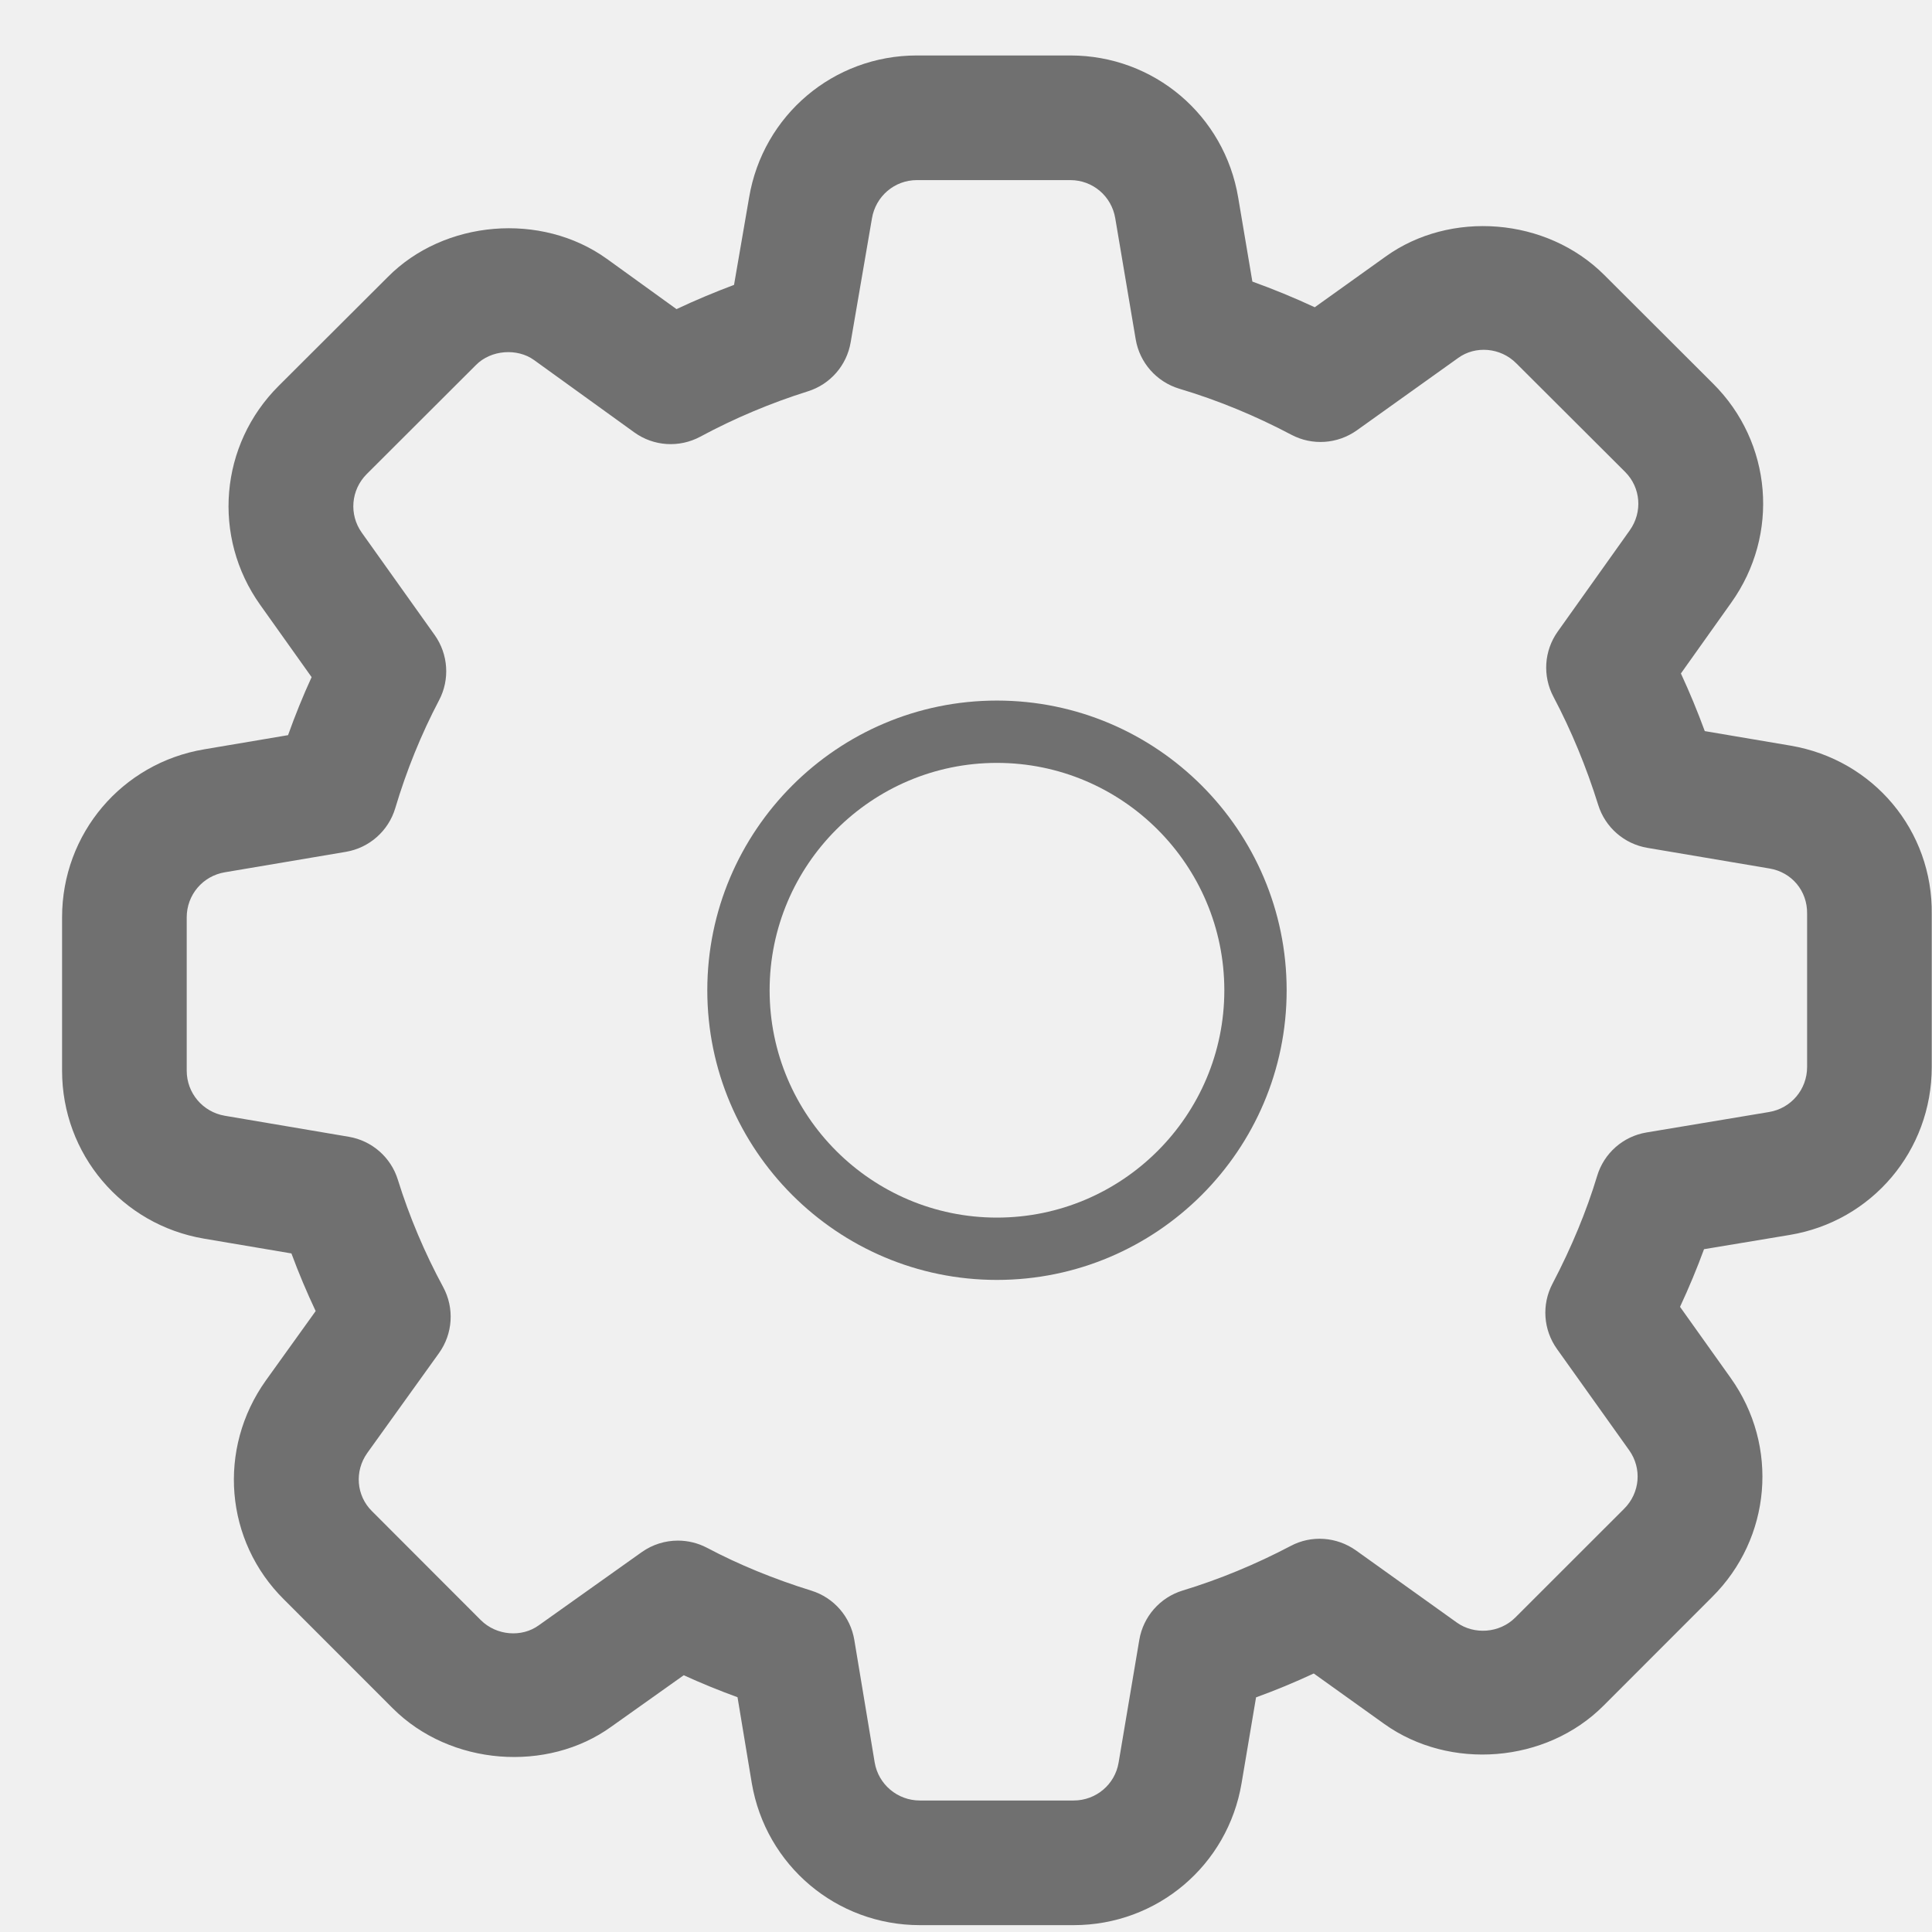
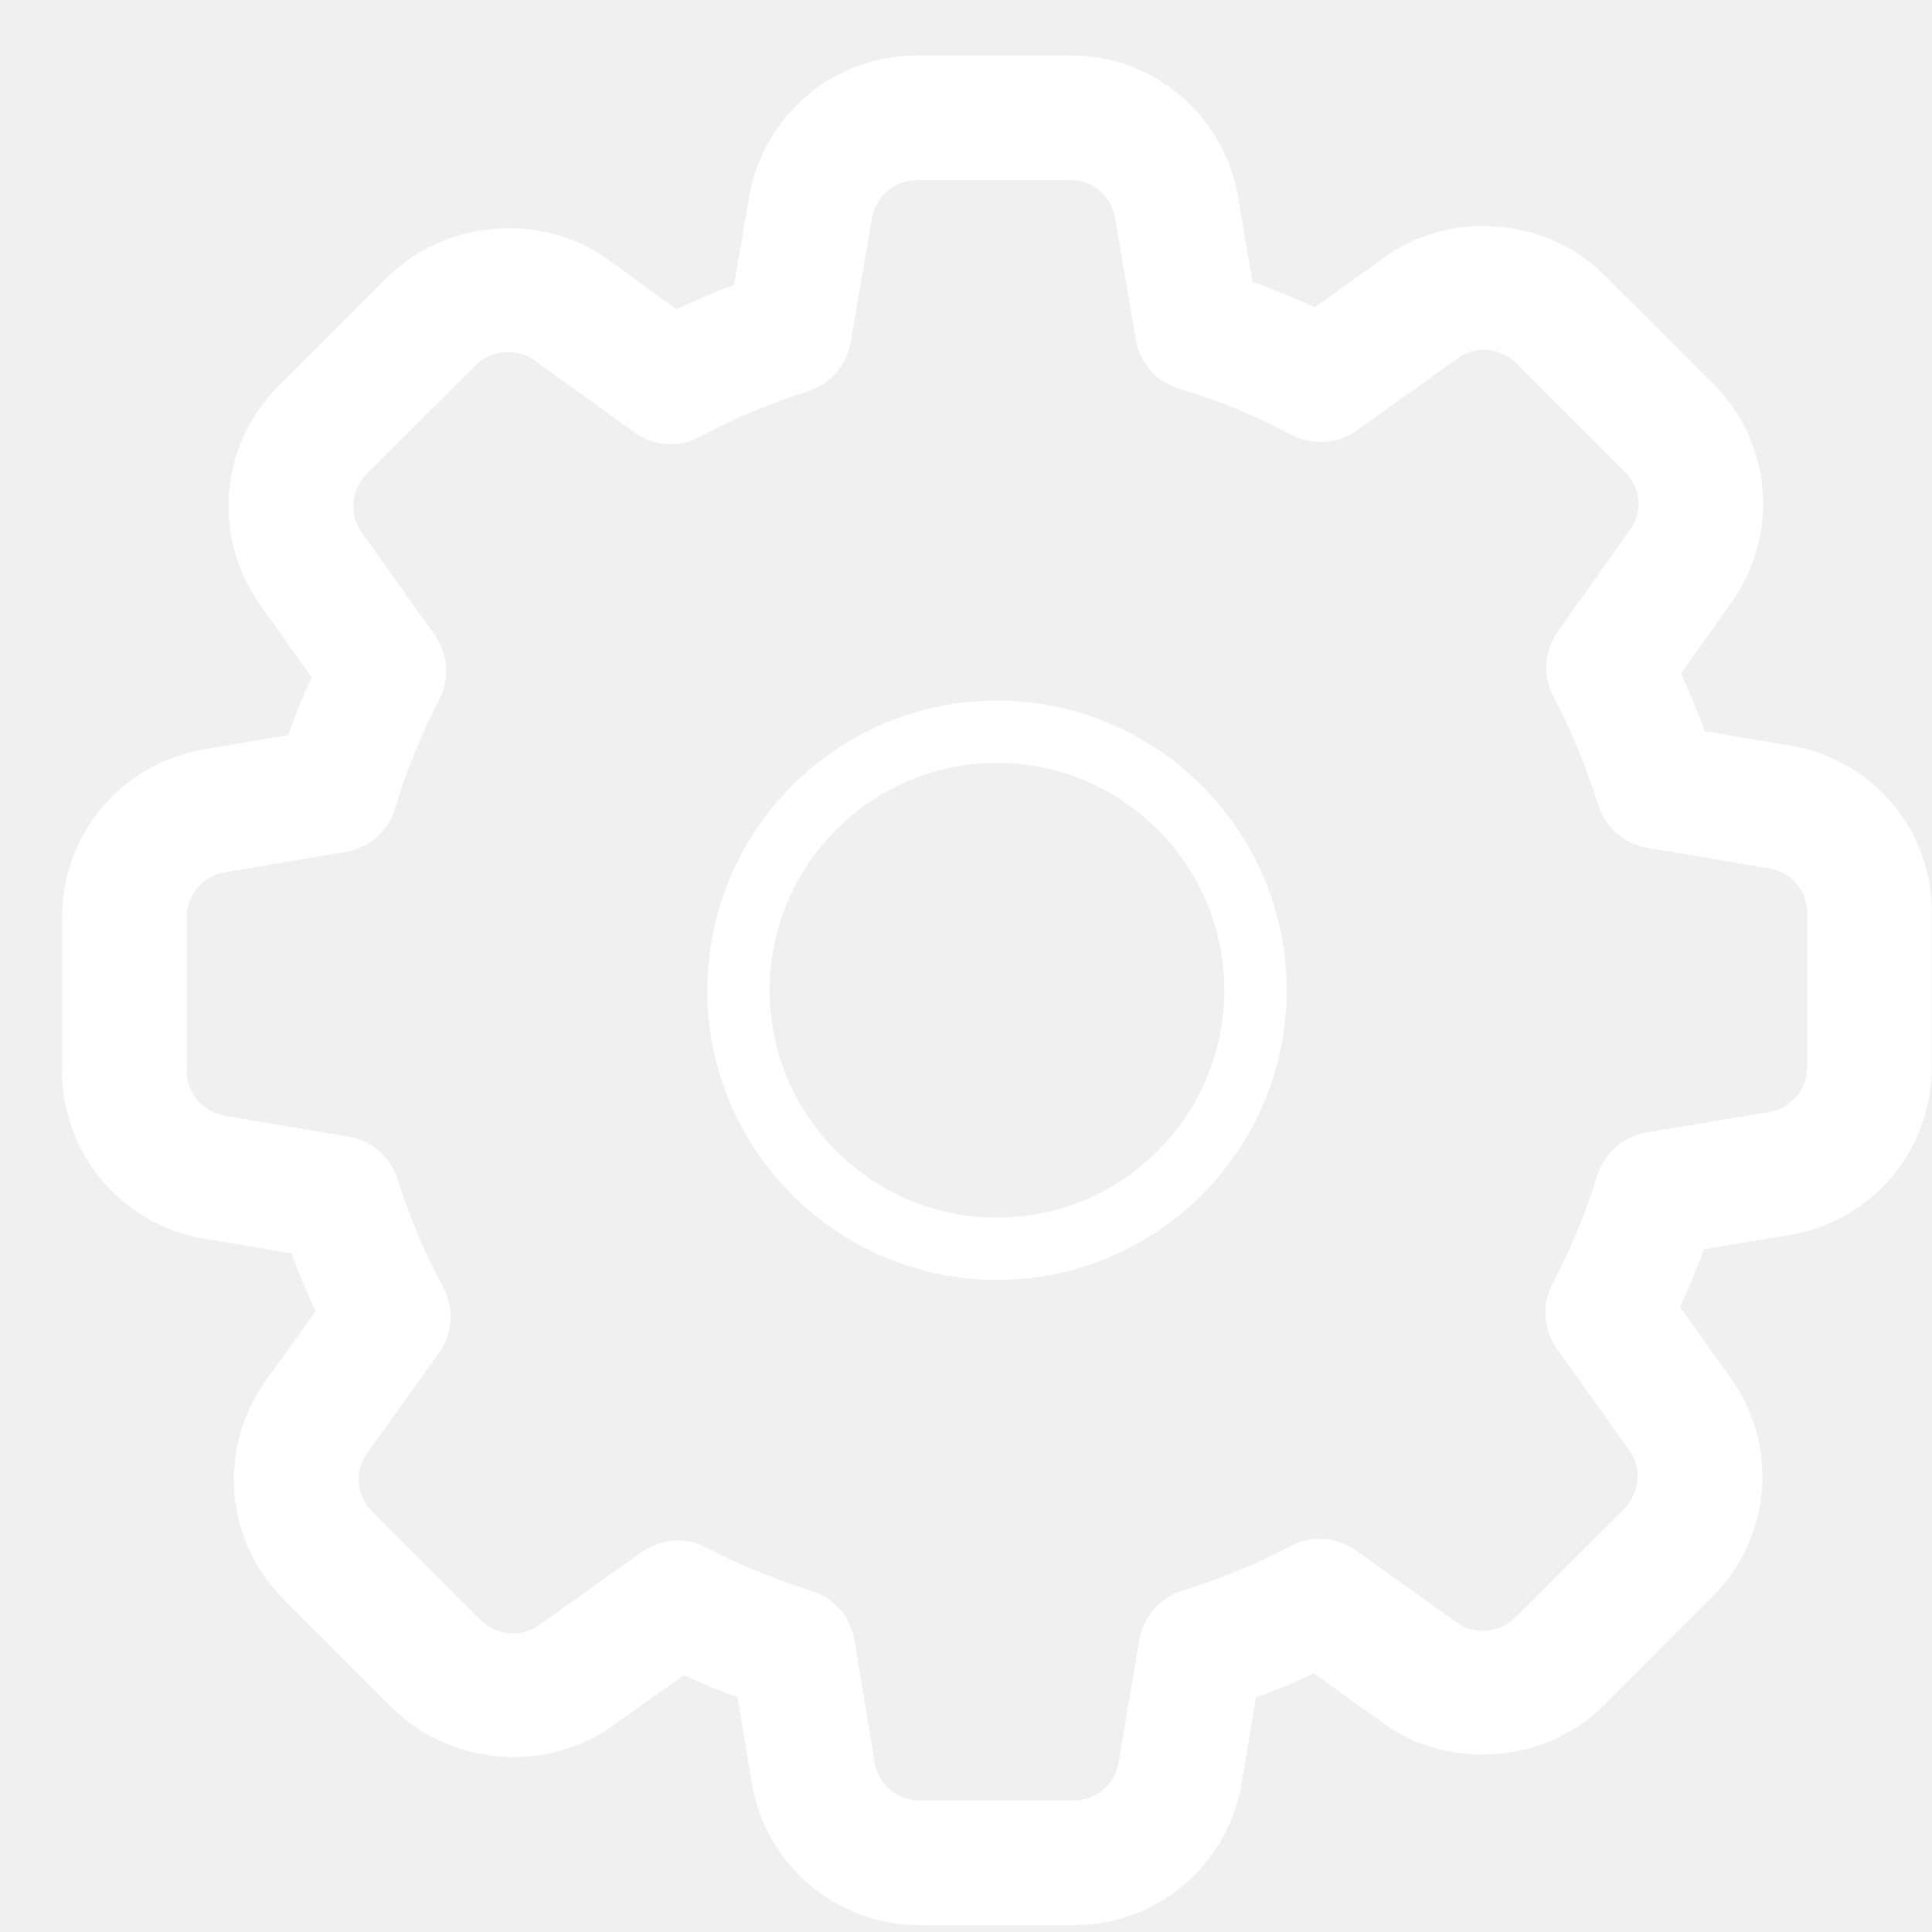
<svg xmlns="http://www.w3.org/2000/svg" width="31" height="31" viewBox="0 0 31 31" fill="none">
-   <path d="M28.73 11.964L27.354 11.731C27.238 11.415 27.11 11.106 26.971 10.806L27.778 9.671C28.56 8.577 28.436 7.097 27.486 6.154L25.743 4.414C24.815 3.485 23.267 3.37 22.23 4.119L21.096 4.93C20.767 4.777 20.433 4.64 20.095 4.518L19.868 3.173C19.648 1.85 18.516 0.89 17.175 0.89H14.711C13.374 0.89 12.242 1.849 12.02 3.168L11.778 4.571C11.467 4.688 11.158 4.817 10.855 4.96L9.737 4.153C8.687 3.399 7.128 3.527 6.219 4.448L4.473 6.19C3.523 7.136 3.398 8.615 4.176 9.707L5 10.865C4.861 11.168 4.735 11.479 4.622 11.796L3.278 12.023C1.956 12.244 0.996 13.377 0.996 14.719V17.18C0.996 18.518 1.955 19.652 3.275 19.875L4.676 20.112C4.792 20.425 4.922 20.734 5.065 21.037L4.266 22.15C3.483 23.248 3.608 24.728 4.558 25.666L6.301 27.41C7.226 28.335 8.783 28.448 9.811 27.704L10.971 26.88C11.249 27.007 11.537 27.125 11.834 27.233L12.063 28.613C12.288 29.932 13.422 30.89 14.76 30.89H17.227C18.568 30.89 19.701 29.931 19.922 28.611L20.154 27.235C20.466 27.122 20.775 26.994 21.08 26.852L22.212 27.662C23.261 28.411 24.807 28.294 25.73 27.368L27.47 25.627C28.423 24.682 28.549 23.202 27.769 22.109L26.957 20.969C27.101 20.66 27.229 20.352 27.342 20.044L28.713 19.816C30.036 19.598 30.996 18.464 30.996 17.12V14.673C31.015 13.329 30.061 12.19 28.73 11.964ZM28.996 17.12C28.996 17.48 28.74 17.784 28.385 17.843L26.419 18.171C26.044 18.233 25.736 18.504 25.627 18.869C25.457 19.432 25.216 20.015 24.91 20.599C24.735 20.933 24.763 21.336 24.981 21.643L26.141 23.27C26.349 23.562 26.315 23.956 26.059 24.21L24.314 25.954C24.059 26.209 23.651 26.232 23.376 26.035L21.757 24.877C21.447 24.658 21.043 24.628 20.709 24.806C20.148 25.101 19.565 25.342 18.976 25.521C18.613 25.632 18.345 25.938 18.281 26.311L17.949 28.28C17.891 28.633 17.586 28.89 17.227 28.89H14.76C14.4 28.89 14.095 28.632 14.035 28.281L13.708 26.314C13.646 25.941 13.38 25.635 13.019 25.523C12.417 25.336 11.854 25.105 11.344 24.835C11.197 24.758 11.037 24.72 10.877 24.72C10.673 24.72 10.471 24.782 10.298 24.904L8.645 26.079C8.372 26.277 7.967 26.246 7.715 25.996L5.968 24.247C5.716 23.998 5.686 23.605 5.893 23.314L7.044 21.711C7.267 21.4 7.293 20.989 7.111 20.652C6.813 20.101 6.568 19.521 6.383 18.927C6.271 18.568 5.967 18.303 5.596 18.24L3.608 17.903C3.254 17.843 2.996 17.539 2.996 17.18V14.719C2.996 14.359 3.253 14.055 3.609 13.996L5.551 13.668C5.926 13.604 6.233 13.333 6.342 12.968C6.523 12.361 6.76 11.778 7.045 11.236C7.221 10.902 7.193 10.498 6.975 10.19L5.805 8.547C5.597 8.255 5.631 7.86 5.885 7.606L7.636 5.858C7.879 5.611 8.301 5.584 8.569 5.777L10.178 6.938C10.488 7.162 10.898 7.188 11.236 7.007C11.79 6.709 12.371 6.465 12.963 6.279C13.321 6.167 13.586 5.864 13.649 5.494L13.991 3.504C14.051 3.148 14.354 2.89 14.711 2.89H17.175C17.533 2.89 17.836 3.147 17.895 3.503L18.223 5.445C18.286 5.82 18.558 6.127 18.922 6.237C19.536 6.42 20.141 6.669 20.721 6.976C21.056 7.153 21.46 7.125 21.77 6.906L23.398 5.743C23.672 5.544 24.074 5.573 24.329 5.829L26.075 7.571C26.328 7.823 26.359 8.217 26.15 8.51L24.995 10.133C24.775 10.441 24.749 10.846 24.926 11.18C25.213 11.723 25.454 12.307 25.644 12.915C25.756 13.275 26.061 13.541 26.432 13.604L28.396 13.936C28.749 13.996 29.001 14.294 28.996 14.659V17.12V17.12Z" fill="#707070" />
-   <path d="M15.996 11.241C13.434 11.241 11.349 13.327 11.349 15.89C11.349 18.452 13.434 20.537 15.996 20.537C18.56 20.537 20.645 18.452 20.645 15.89C20.645 13.327 18.56 11.241 15.996 11.241ZM15.996 19.537C13.985 19.537 12.349 17.901 12.349 15.89C12.349 13.878 13.985 12.241 15.996 12.241C18.008 12.241 19.645 13.878 19.645 15.89C19.645 17.901 18.008 19.537 15.996 19.537Z" fill="#707070" />
+   <path d="M28.73 11.964L27.354 11.731C27.238 11.415 27.11 11.106 26.971 10.806L27.778 9.671C28.56 8.577 28.436 7.097 27.486 6.154L25.743 4.414C24.815 3.485 23.267 3.37 22.23 4.119L21.096 4.93C20.767 4.777 20.433 4.64 20.095 4.518L19.868 3.173C19.648 1.85 18.516 0.89 17.175 0.89H14.711C13.374 0.89 12.242 1.849 12.02 3.168L11.778 4.571C11.467 4.688 11.158 4.817 10.855 4.96L9.737 4.153C8.687 3.399 7.128 3.527 6.219 4.448L4.473 6.19C3.523 7.136 3.398 8.615 4.176 9.707L5 10.865C4.861 11.168 4.735 11.479 4.622 11.796L3.278 12.023C1.956 12.244 0.996 13.377 0.996 14.719V17.18C0.996 18.518 1.955 19.652 3.275 19.875L4.676 20.112C4.792 20.425 4.922 20.734 5.065 21.037L4.266 22.15C3.483 23.248 3.608 24.728 4.558 25.666L6.301 27.41C7.226 28.335 8.783 28.448 9.811 27.704L10.971 26.88C11.249 27.007 11.537 27.125 11.834 27.233L12.063 28.613C12.288 29.932 13.422 30.89 14.76 30.89H17.227C18.568 30.89 19.701 29.931 19.922 28.611L20.154 27.235C20.466 27.122 20.775 26.994 21.08 26.852L22.212 27.662C23.261 28.411 24.807 28.294 25.73 27.368L27.47 25.627C28.423 24.682 28.549 23.202 27.769 22.109L26.957 20.969C27.101 20.66 27.229 20.352 27.342 20.044L28.713 19.816C30.036 19.598 30.996 18.464 30.996 17.12V14.673C31.015 13.329 30.061 12.19 28.73 11.964ZM28.996 17.12C28.996 17.48 28.74 17.784 28.385 17.843L26.419 18.171C26.044 18.233 25.736 18.504 25.627 18.869C25.457 19.432 25.216 20.015 24.91 20.599C24.735 20.933 24.763 21.336 24.981 21.643L26.141 23.27C26.349 23.562 26.315 23.956 26.059 24.21L24.314 25.954C24.059 26.209 23.651 26.232 23.376 26.035L21.757 24.877C21.447 24.658 21.043 24.628 20.709 24.806C20.148 25.101 19.565 25.342 18.976 25.521C18.613 25.632 18.345 25.938 18.281 26.311L17.949 28.28C17.891 28.633 17.586 28.89 17.227 28.89H14.76C14.4 28.89 14.095 28.632 14.035 28.281L13.708 26.314C13.646 25.941 13.38 25.635 13.019 25.523C12.417 25.336 11.854 25.105 11.344 24.835C11.197 24.758 11.037 24.72 10.877 24.72C10.673 24.72 10.471 24.782 10.298 24.904L8.645 26.079C8.372 26.277 7.967 26.246 7.715 25.996L5.968 24.247C5.716 23.998 5.686 23.605 5.893 23.314L7.044 21.711C7.267 21.4 7.293 20.989 7.111 20.652C6.813 20.101 6.568 19.521 6.383 18.927C6.271 18.568 5.967 18.303 5.596 18.24L3.608 17.903C3.254 17.843 2.996 17.539 2.996 17.18V14.719C2.996 14.359 3.253 14.055 3.609 13.996L5.551 13.668C5.926 13.604 6.233 13.333 6.342 12.968C6.523 12.361 6.76 11.778 7.045 11.236C7.221 10.902 7.193 10.498 6.975 10.19L5.805 8.547C5.597 8.255 5.631 7.86 5.885 7.606L7.636 5.858C7.879 5.611 8.301 5.584 8.569 5.777L10.178 6.938C10.488 7.162 10.898 7.188 11.236 7.007C11.79 6.709 12.371 6.465 12.963 6.279C13.321 6.167 13.586 5.864 13.649 5.494L13.991 3.504C14.051 3.148 14.354 2.89 14.711 2.89H17.175C17.533 2.89 17.836 3.147 17.895 3.503L18.223 5.445C18.286 5.82 18.558 6.127 18.922 6.237C19.536 6.42 20.141 6.669 20.721 6.976C21.056 7.153 21.46 7.125 21.77 6.906L23.398 5.743C23.672 5.544 24.074 5.573 24.329 5.829L26.075 7.571C26.328 7.823 26.359 8.217 26.15 8.51L24.995 10.133C24.775 10.441 24.749 10.846 24.926 11.18C25.213 11.723 25.454 12.307 25.644 12.915C25.756 13.275 26.061 13.541 26.432 13.604L28.396 13.936C28.749 13.996 29.001 14.294 28.996 14.659V17.12V17.12Z" fill="#ffffff" />
+   <path d="M15.996 11.241C13.434 11.241 11.349 13.327 11.349 15.89C11.349 18.452 13.434 20.537 15.996 20.537C18.56 20.537 20.645 18.452 20.645 15.89C20.645 13.327 18.56 11.241 15.996 11.241ZM15.996 19.537C13.985 19.537 12.349 17.901 12.349 15.89C12.349 13.878 13.985 12.241 15.996 12.241C18.008 12.241 19.645 13.878 19.645 15.89C19.645 17.901 18.008 19.537 15.996 19.537Z" fill="#ffffff" />
</svg>
